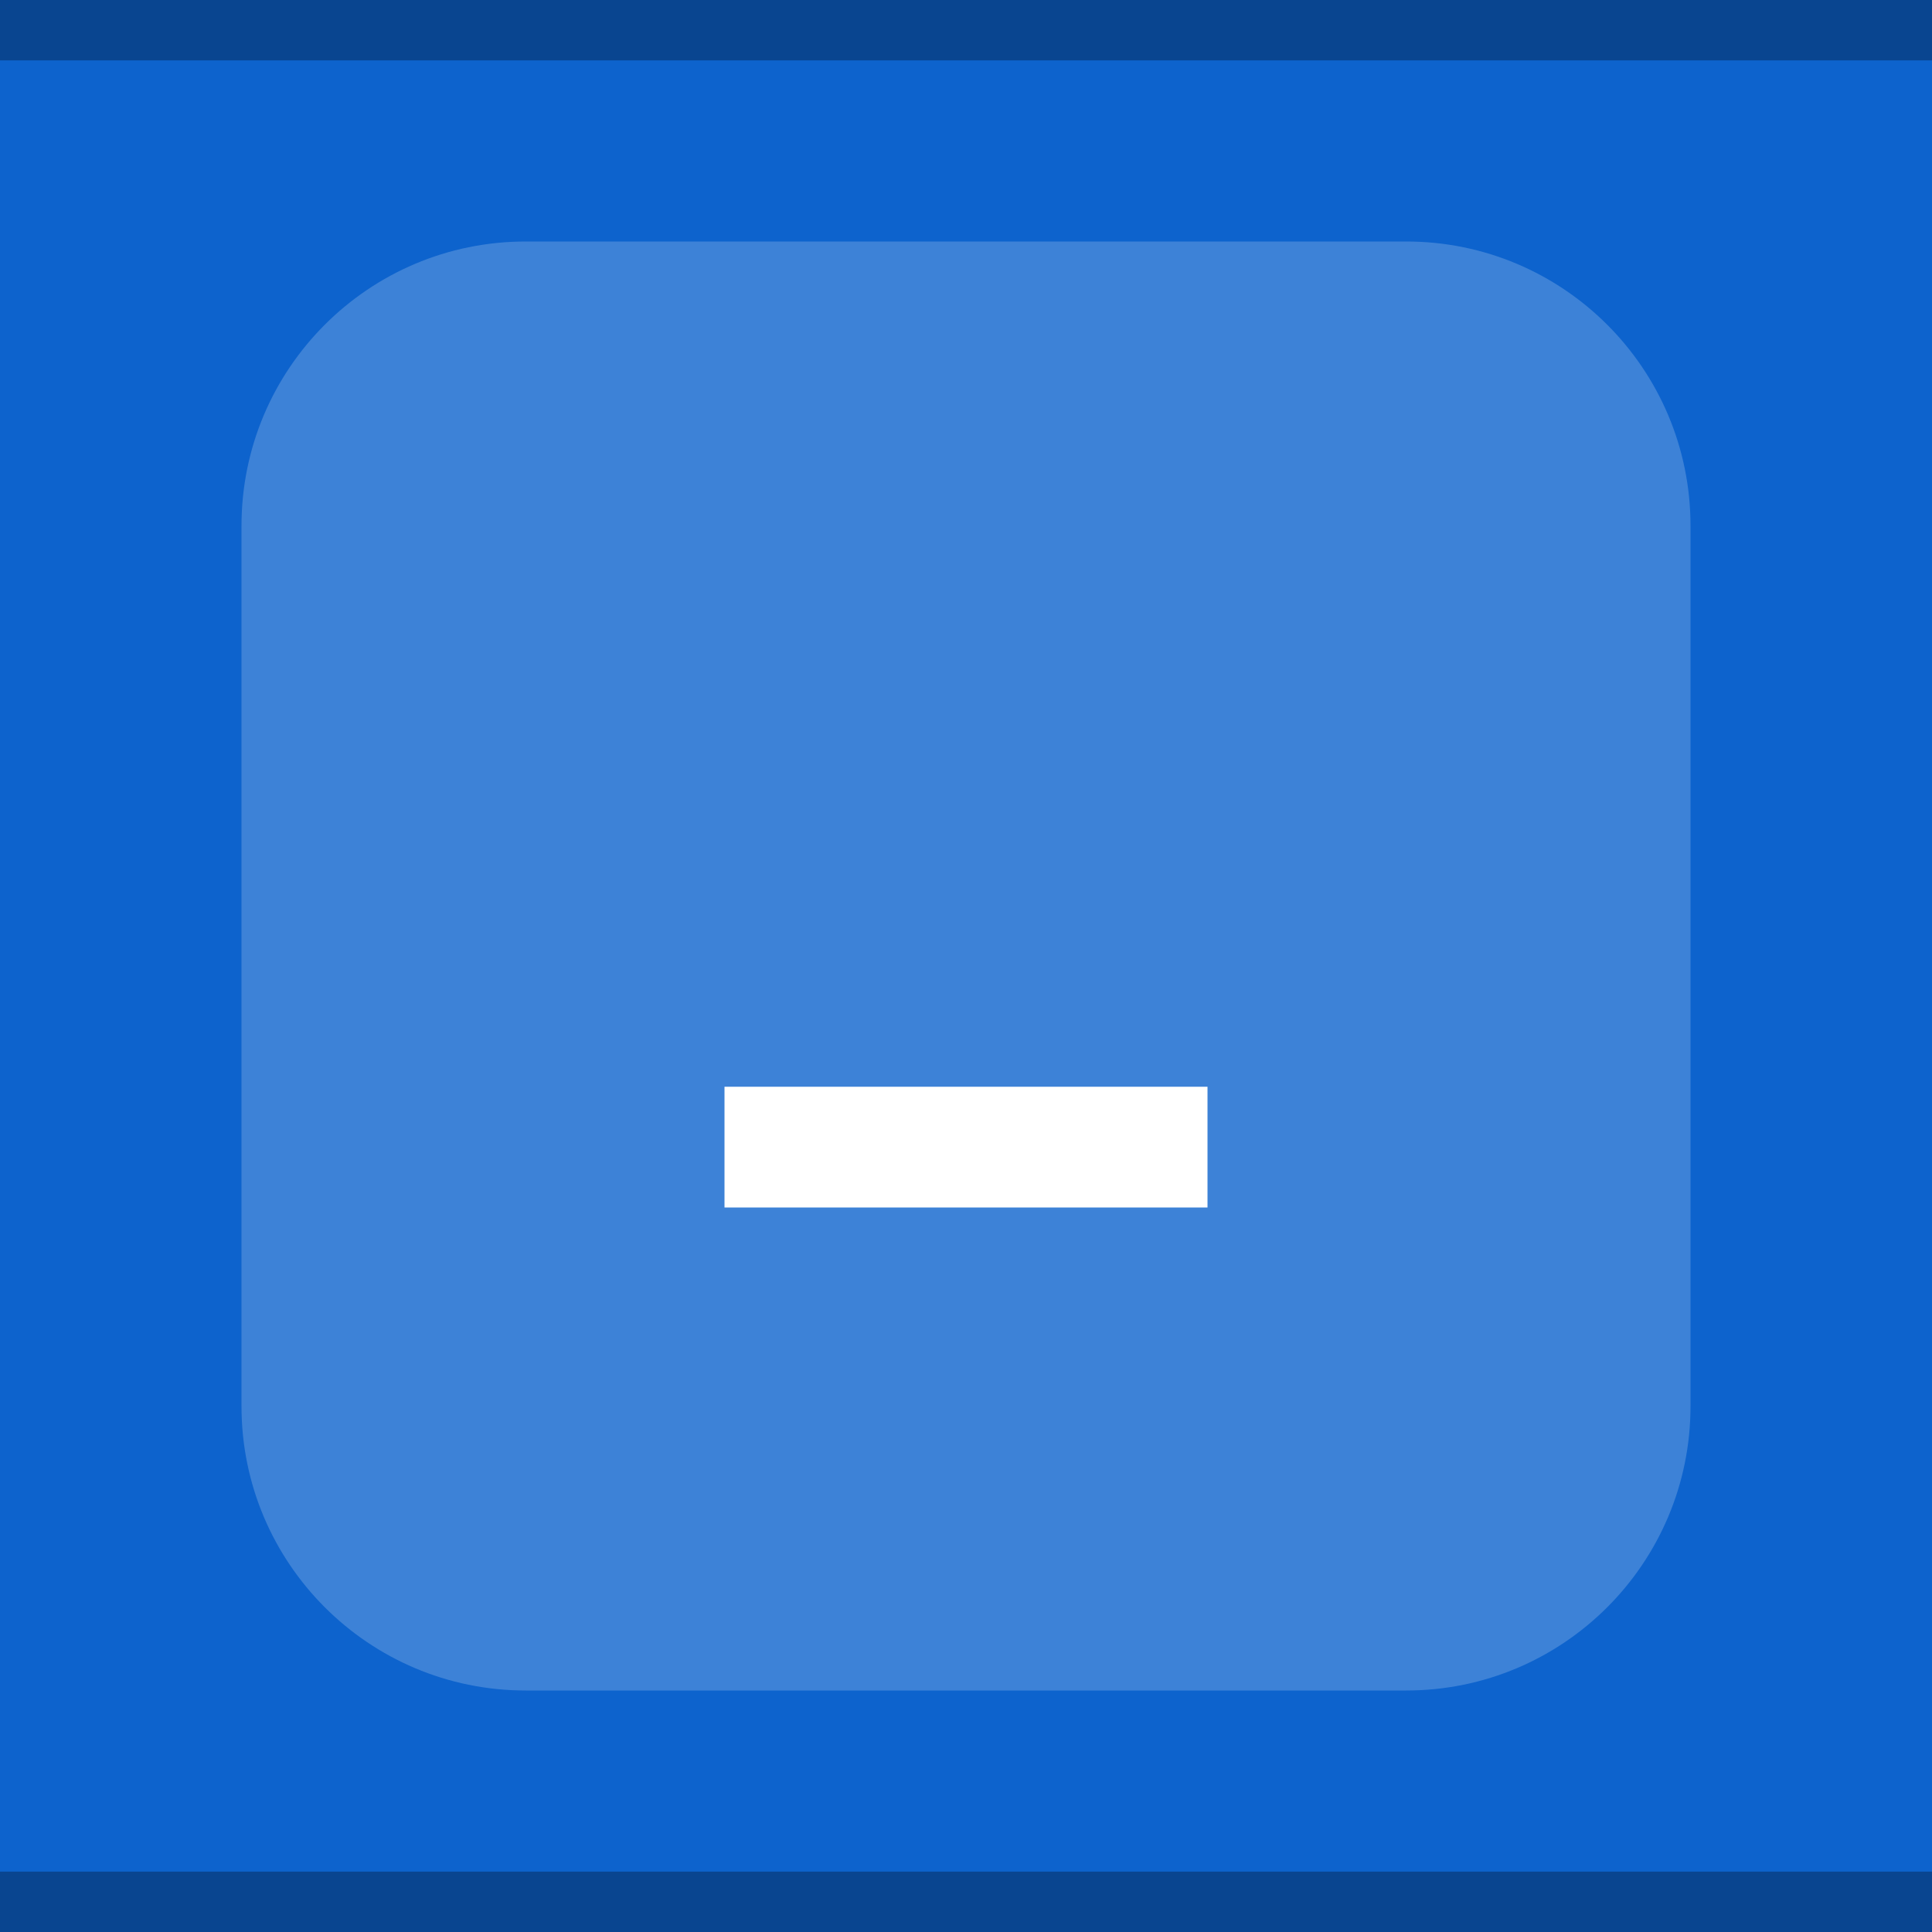
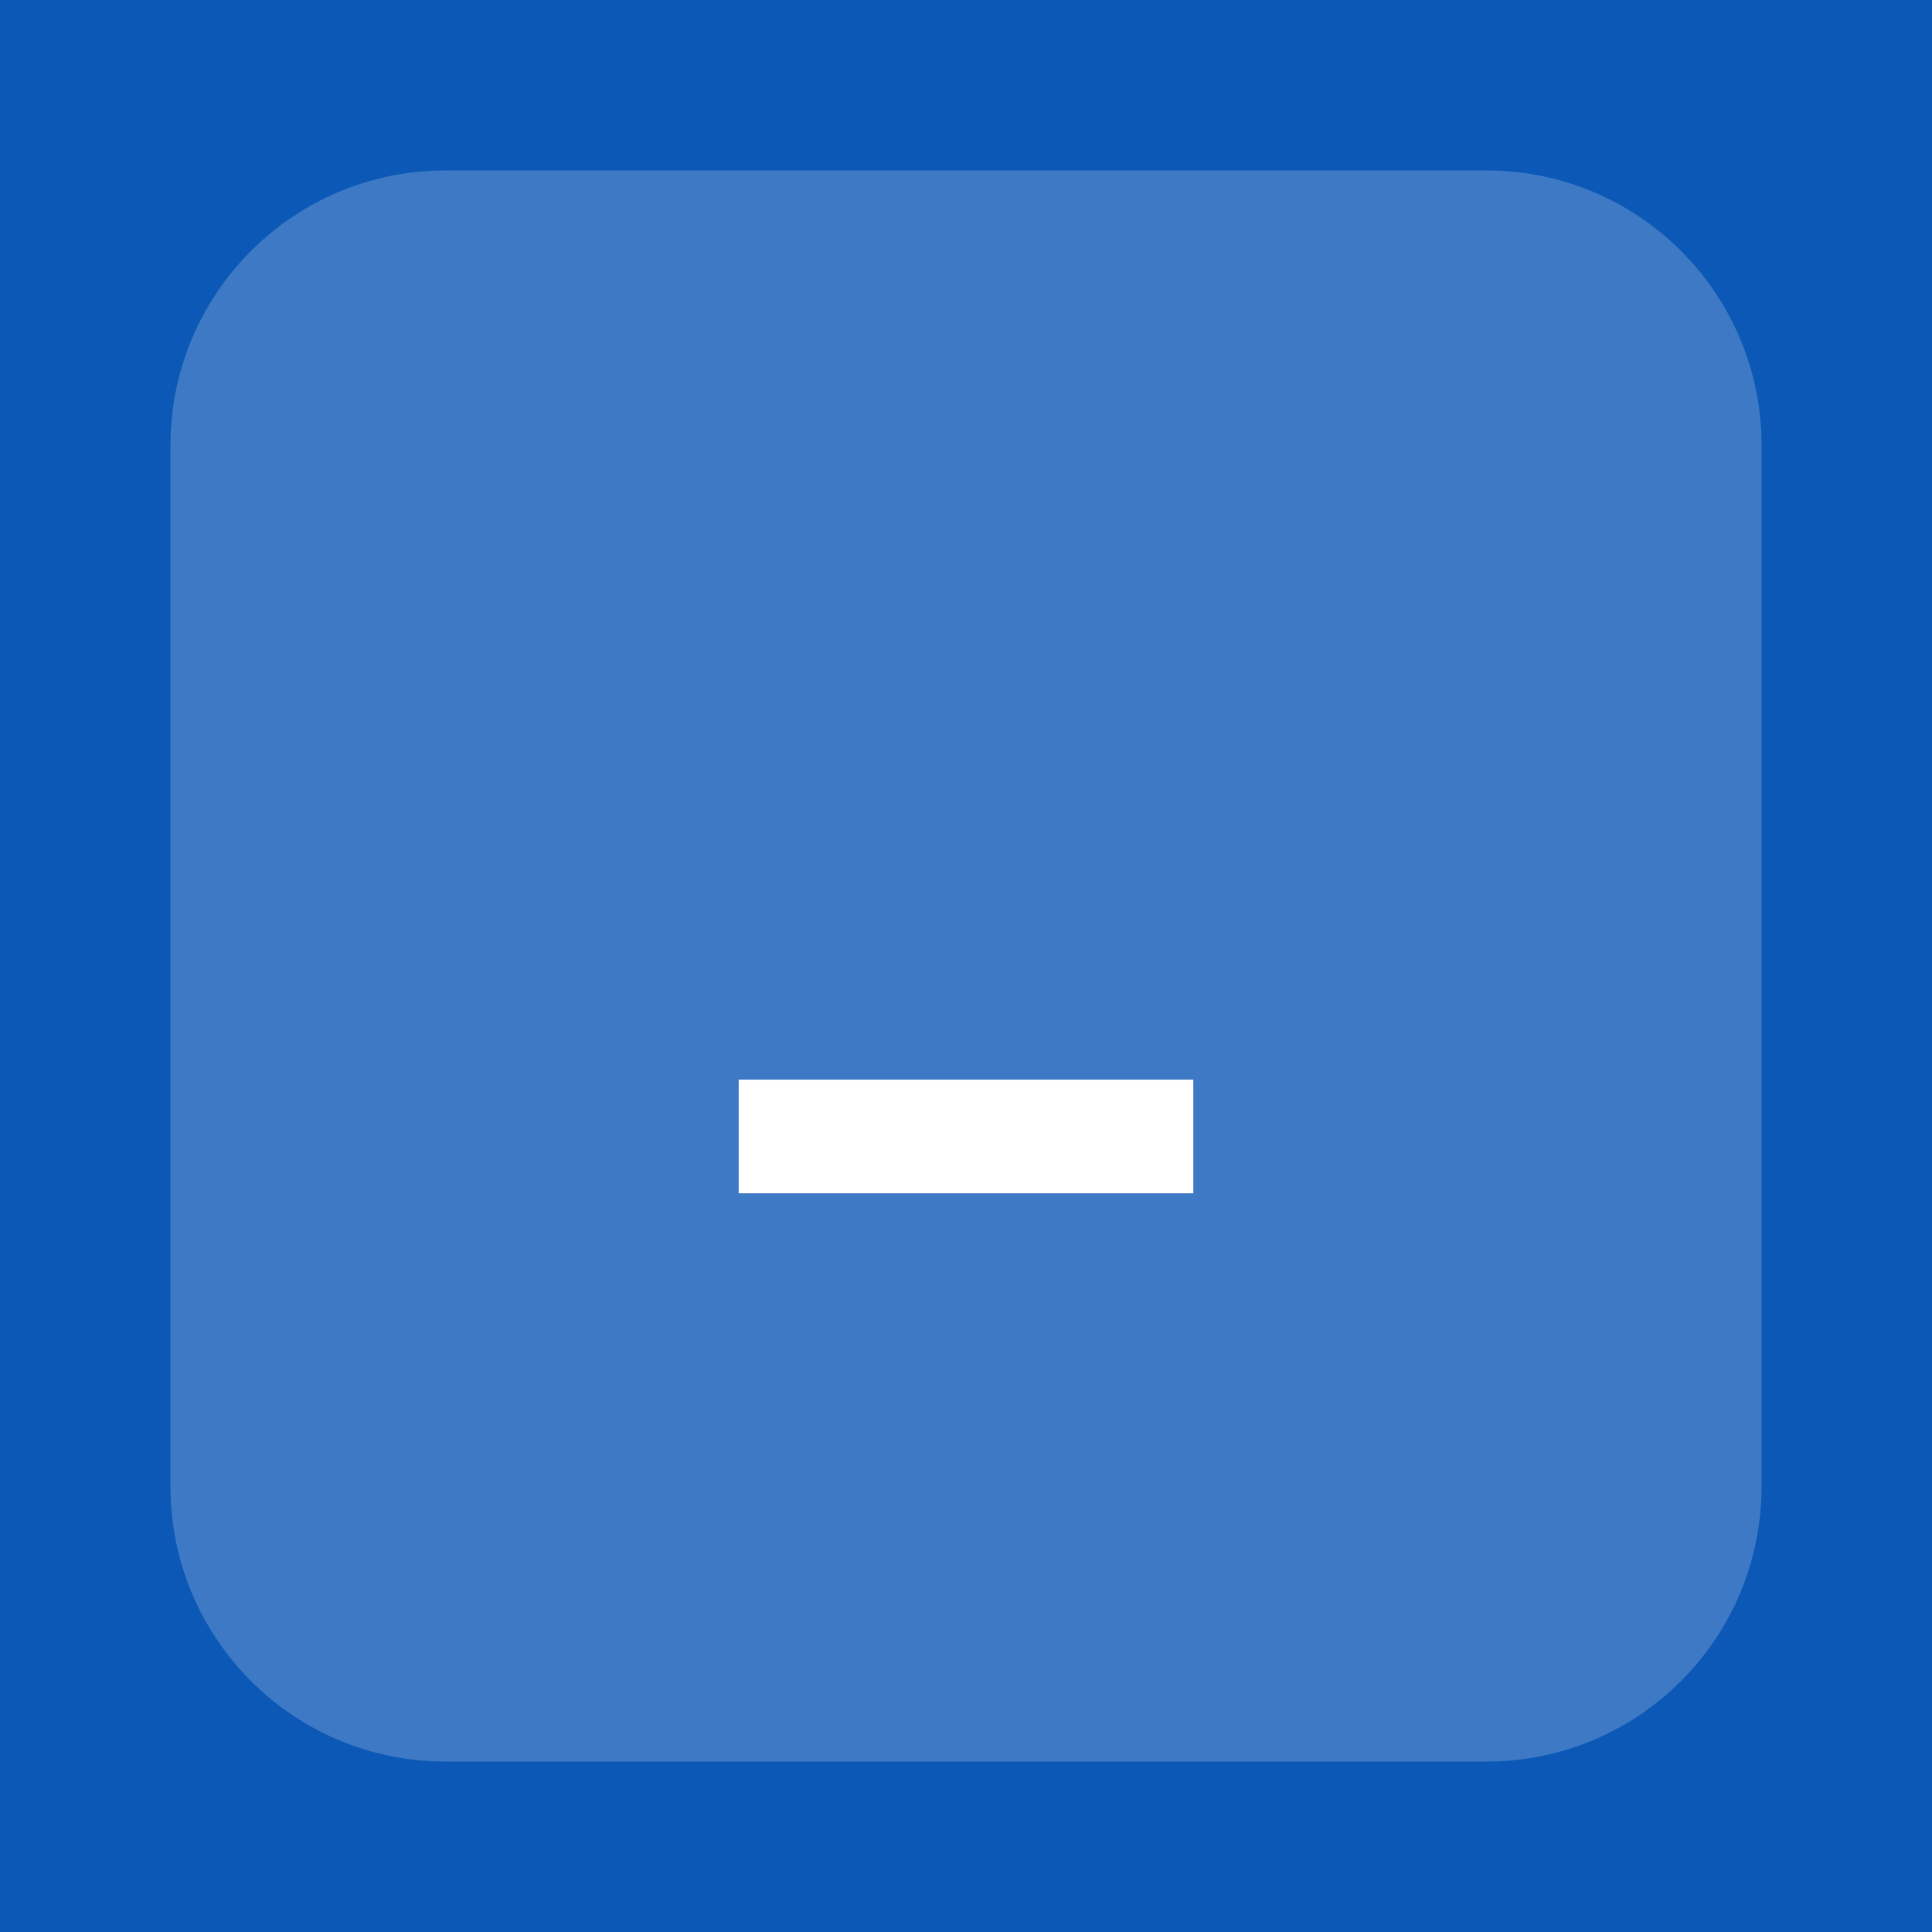
- <svg xmlns="http://www.w3.org/2000/svg" id="svg12" version="1.1" viewBox="0 0 32 32" height="32" width="32">
+ <svg xmlns="http://www.w3.org/2000/svg" id="svg12" version="1.1" viewBox="0 0 34 34" height="34" width="34">
  <defs id="defs16" />
-   <rect style="fill:#0d63cd;fill-opacity:1" id="rect2" fill="#E0E0E0" height="32" width="32" />
-   <path id="path8" d="m 12,18 h 8 v 2 h -8 z" style="fill:#ffffff;fill-opacity:1" />
-   <rect width="32" height="1" fill="#FFFFFF" fill-opacity="0.4" id="rect166" style="opacity:0.3;fill:#000000;fill-opacity:1" x="0" y="0" />
-   <rect width="32" height="1" fill="#FFFFFF" fill-opacity="0.4" id="rect166-3" style="opacity:0.3;fill:#000000;fill-opacity:1" x="0" y="31" />
-   <rect ry="4.708" rx="4.708" y="4" x="4" width="24" height="24" fill="#E0E0E0" id="rect2-6-1" style="opacity:0.2;fill:#ffffff;fill-opacity:1;stroke-width:0.75" />
+   <rect style="fill:#0c58b6;fill-opacity:1;stroke-width:1.125" id="rect2" fill="#E0E0E0" height="36" width="36" x="-1" y="-1" />
+   <path id="path8" d="m 13,19 h 8 v 2 h -8 z" style="fill:#ffffff" />
+   <rect style="opacity:0.2;fill:#ffffff;fill-opacity:1;stroke-width:0.875" id="rect2-3" fill="#E0E0E0" height="28" width="28" x="3" y="3" rx="4.836" ry="4.836" />
</svg>
